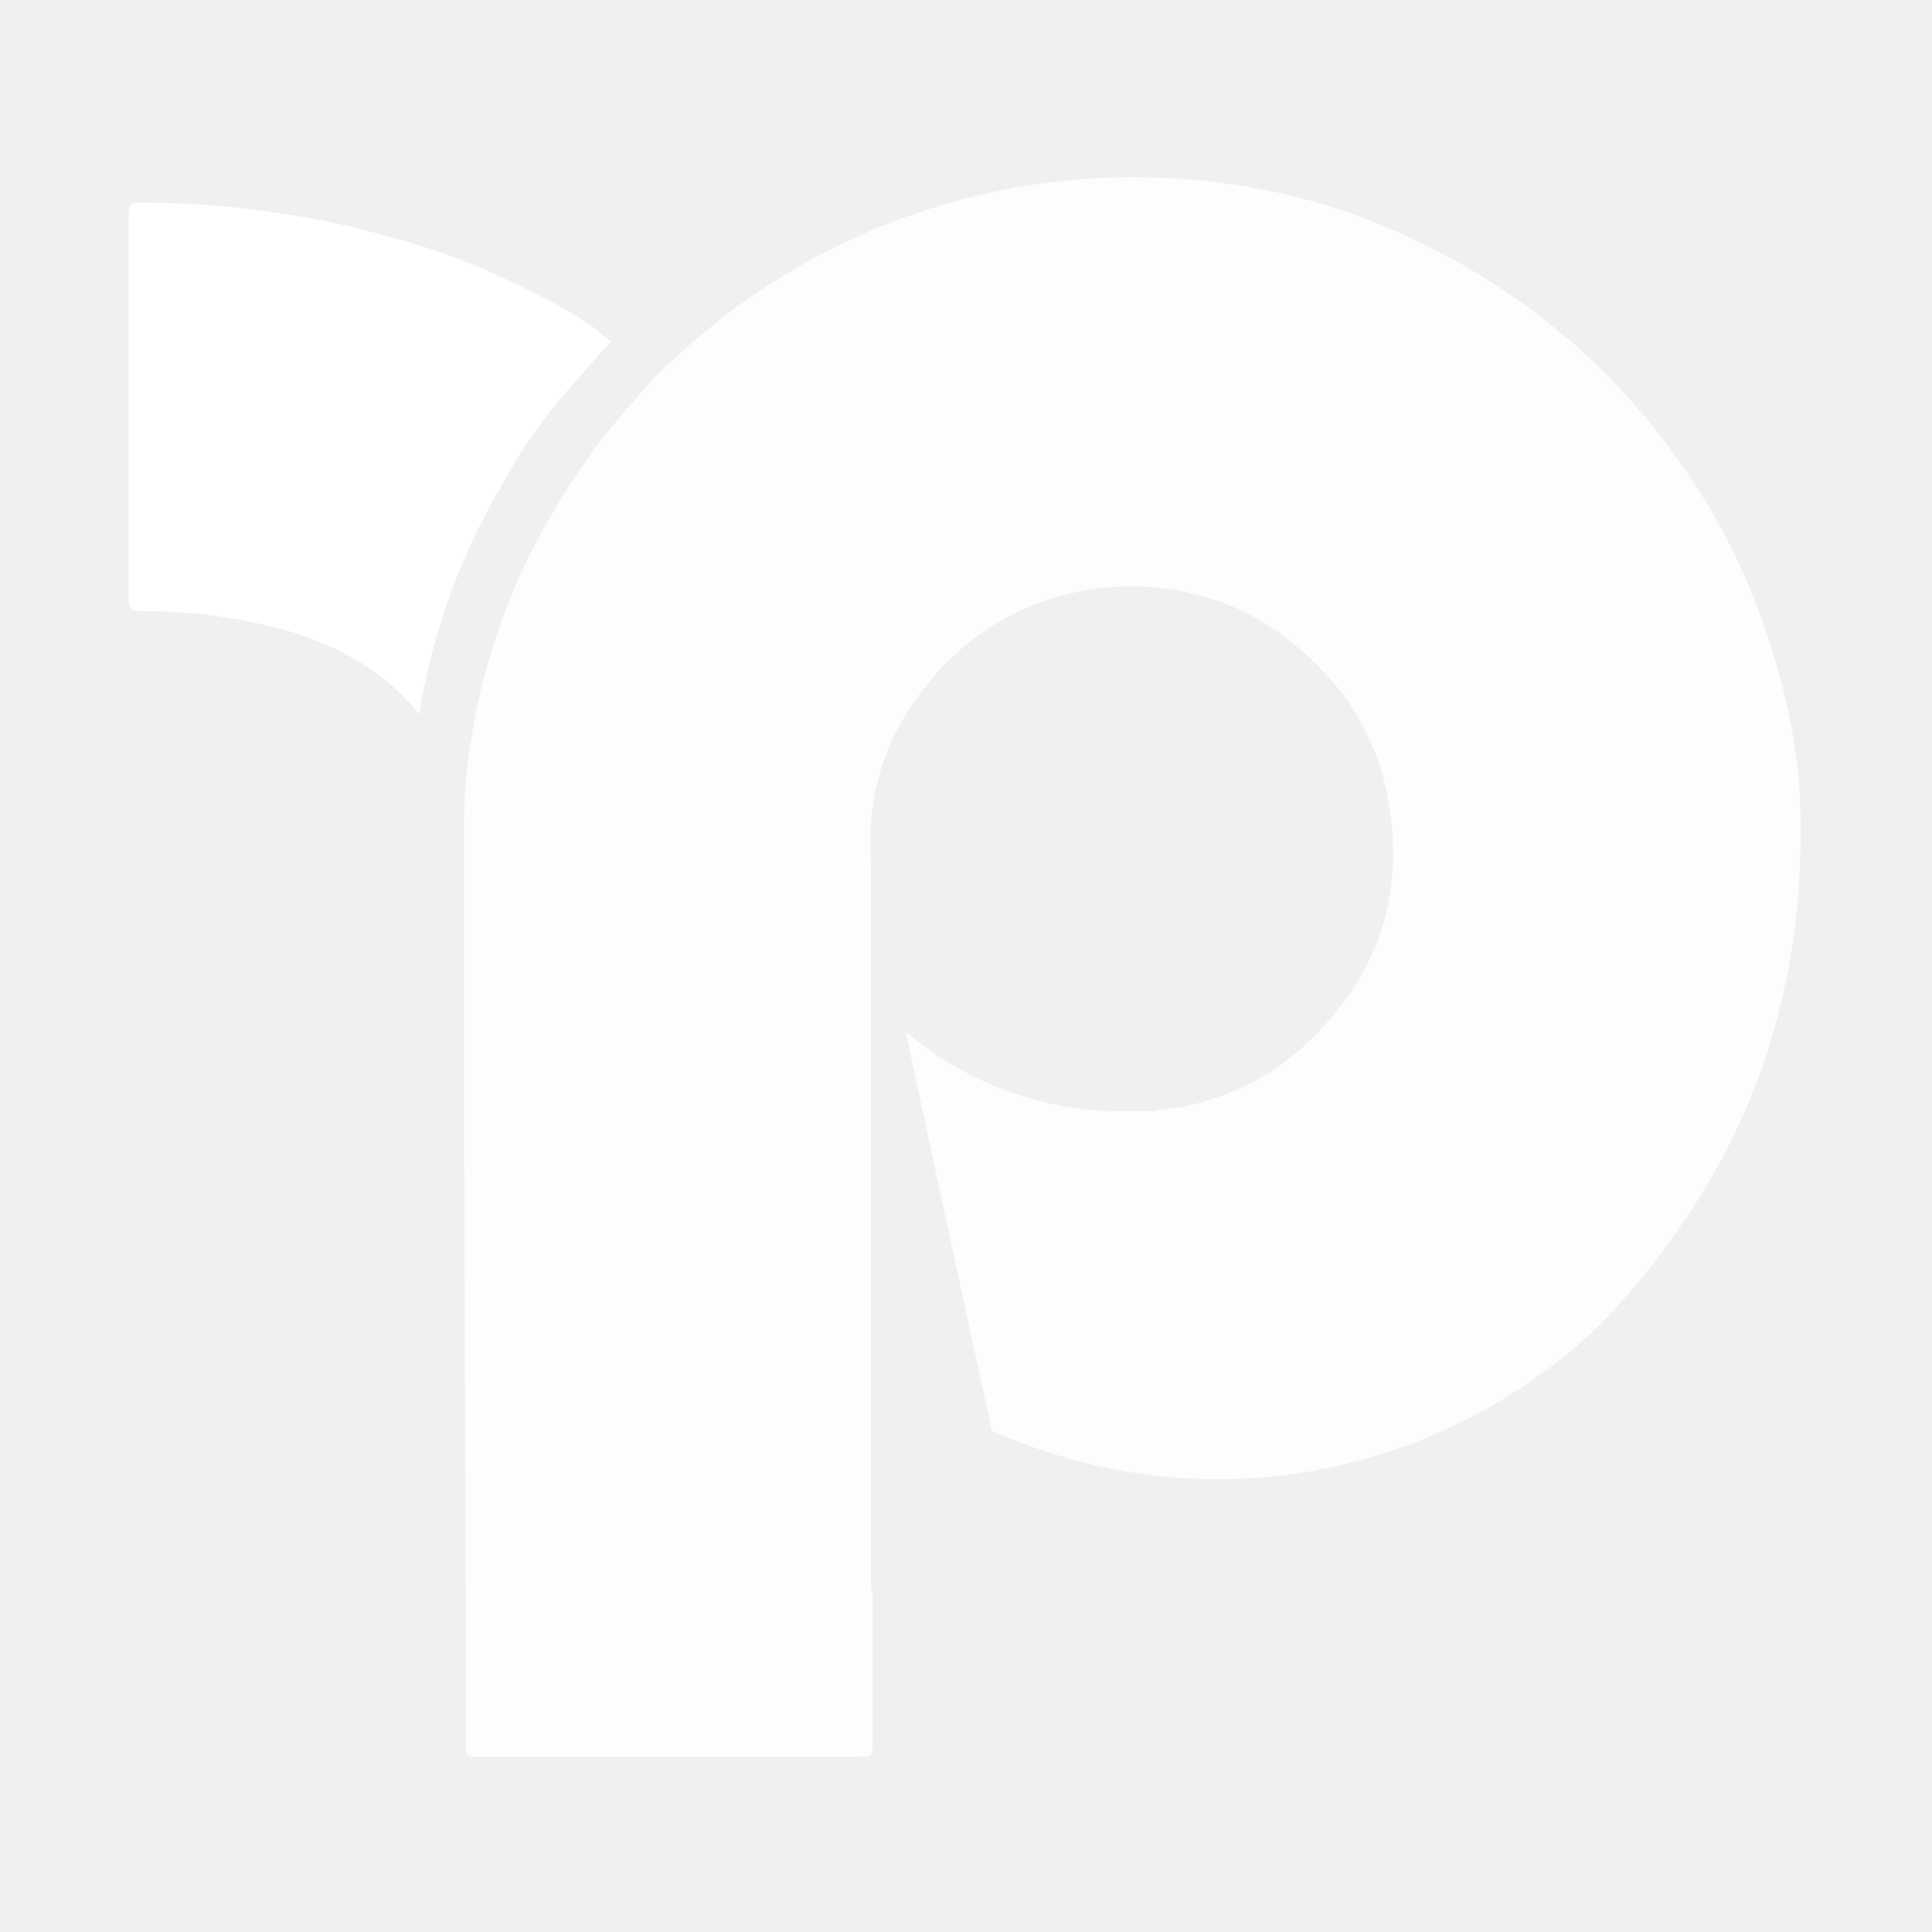
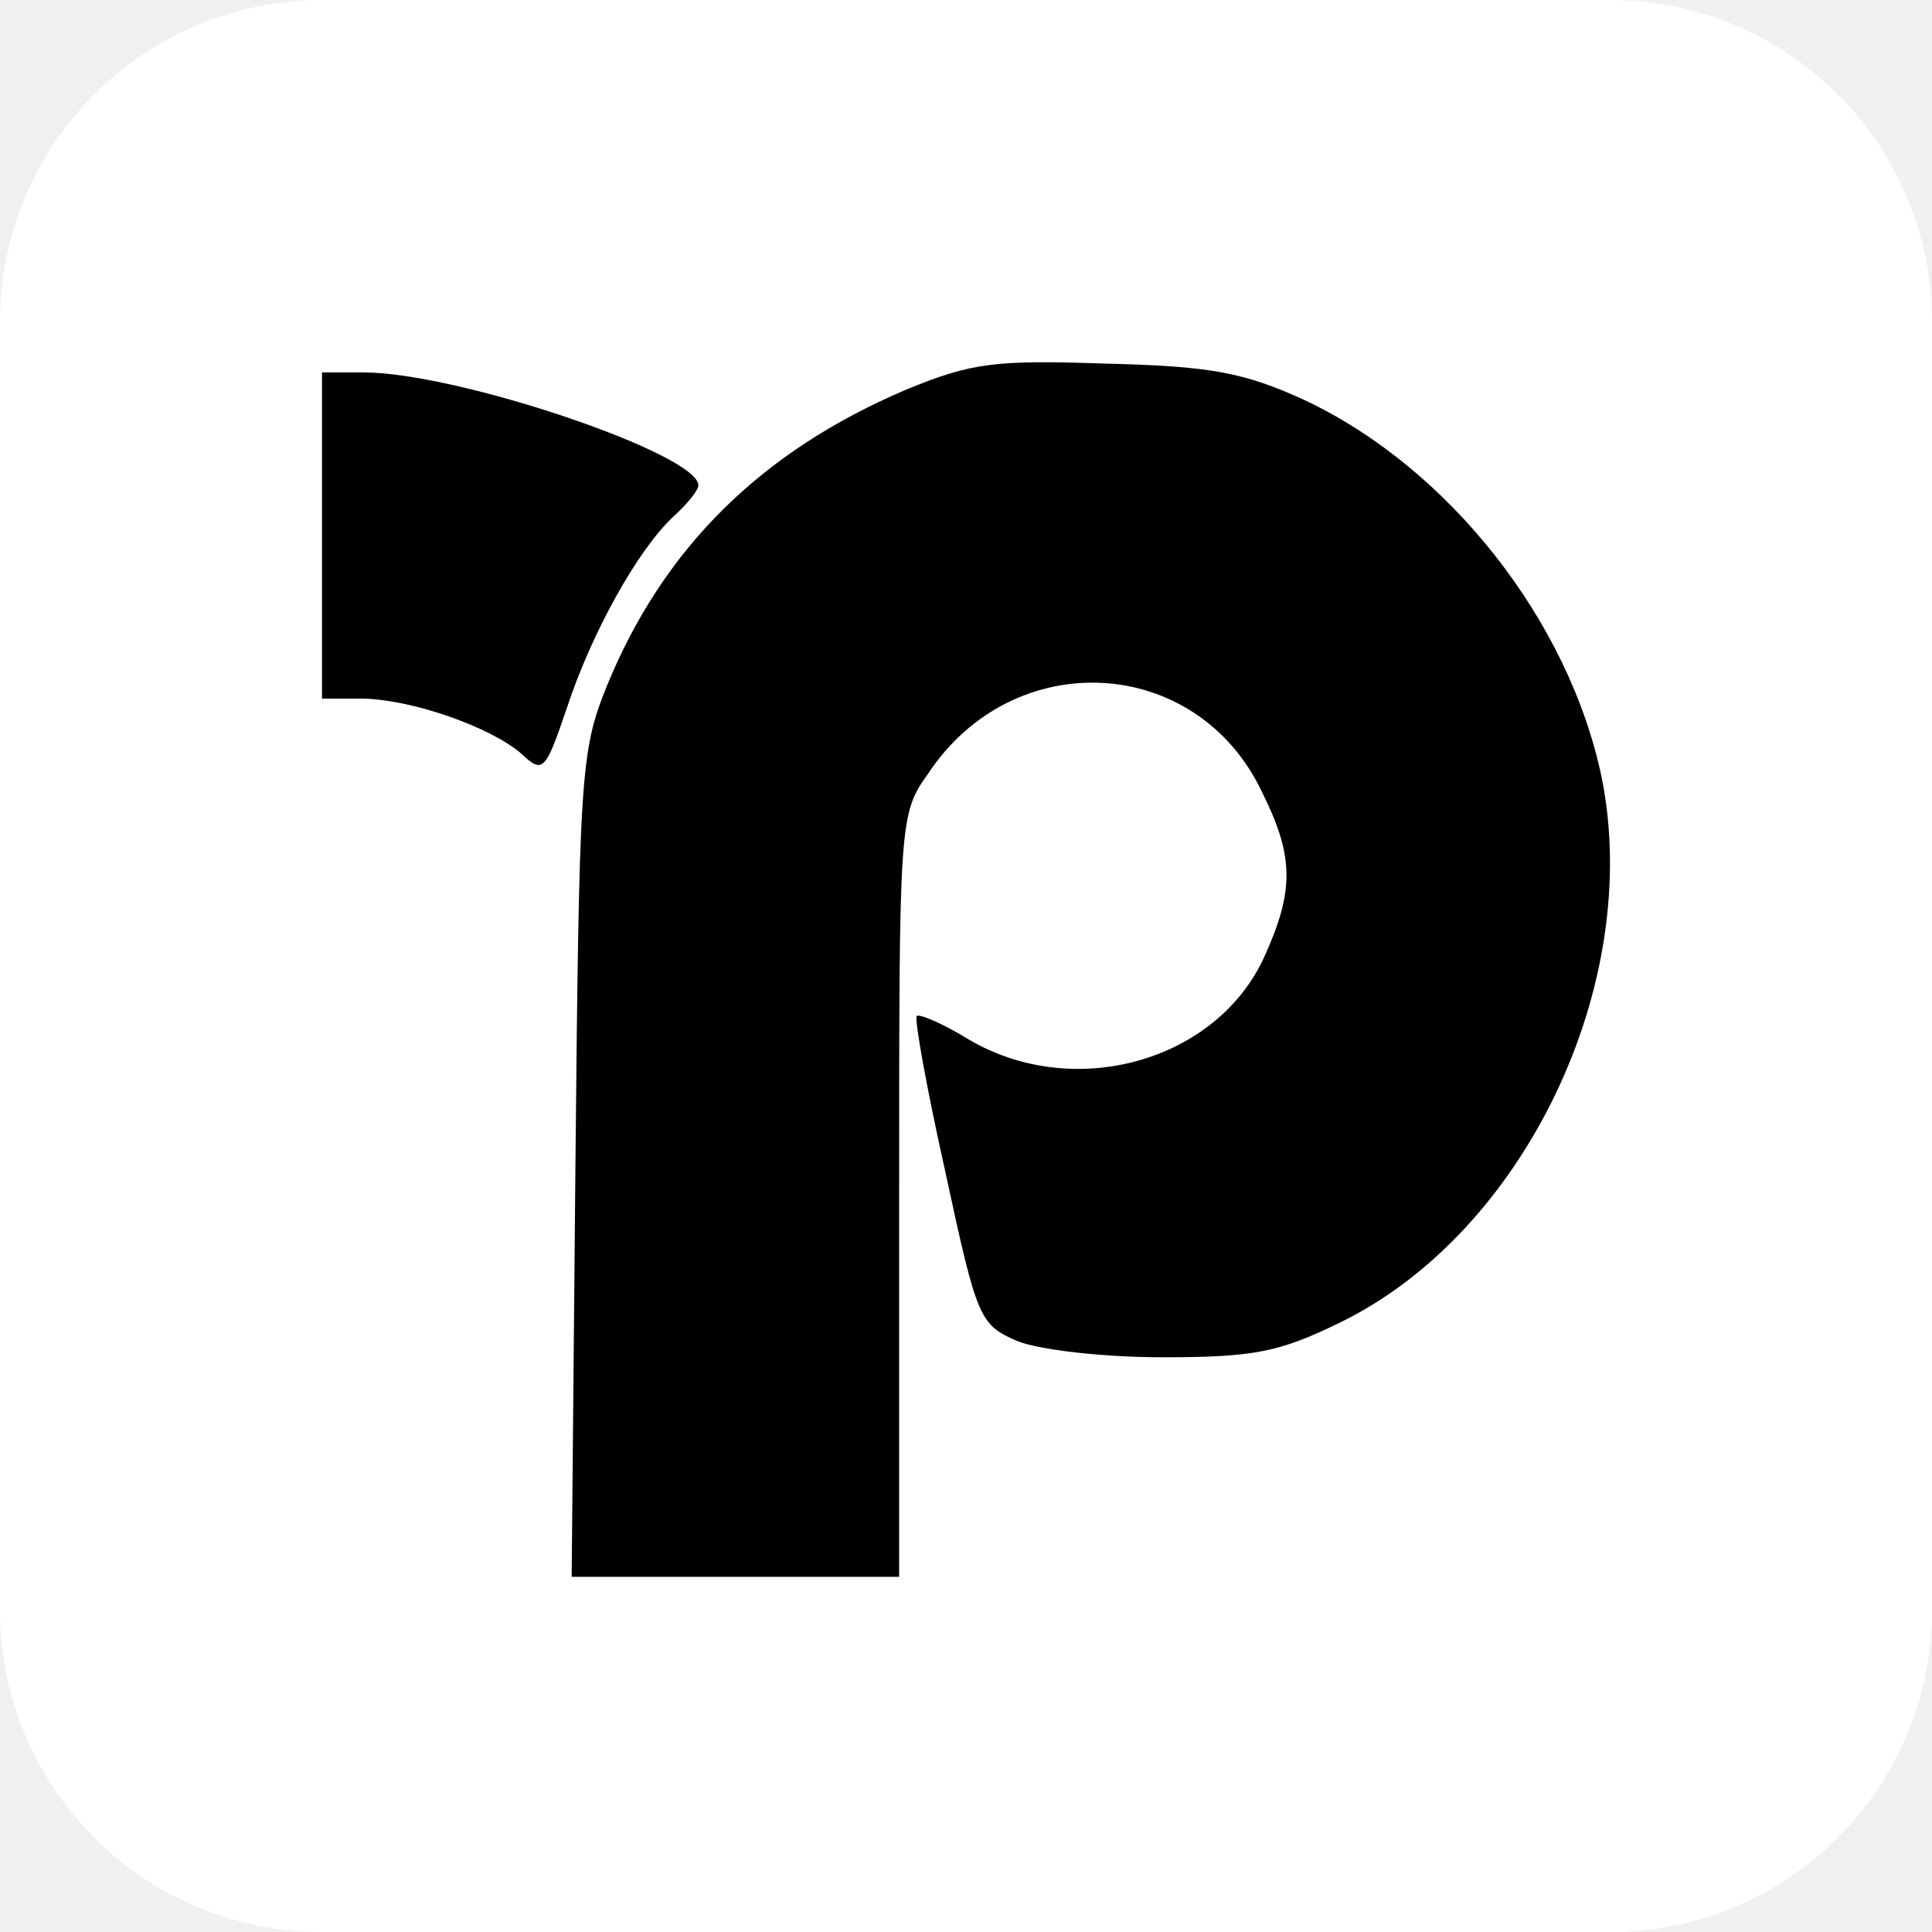
- <svg xmlns="http://www.w3.org/2000/svg" width="20" height="20" viewBox="0 0 20 20" fill="none">
-   <path d="M17.587 12.406C17.437 12.64 17.287 12.857 17.12 13.074C16.869 13.392 16.618 13.676 16.334 13.926C15.332 14.778 14.029 15.313 12.608 15.313C11.773 15.313 10.988 15.129 10.269 14.812C10.002 13.592 9.651 11.972 9.384 10.718C9.384 10.702 9.384 10.685 9.367 10.668C9.618 10.886 9.902 11.069 10.203 11.203C10.62 11.387 11.088 11.504 11.589 11.504C11.673 11.504 11.74 11.504 11.823 11.504C11.823 11.504 11.823 11.504 11.84 11.504C11.89 11.504 11.94 11.504 12.007 11.487C12.241 11.47 12.441 11.42 12.659 11.337C12.993 11.22 13.31 11.019 13.578 10.752C14.313 10.033 14.563 9.165 14.346 8.162C14.279 7.828 14.129 7.527 13.945 7.243C13.644 6.842 13.277 6.525 12.826 6.308C11.823 5.856 10.604 6.057 9.818 6.842C9.234 7.427 8.966 8.112 9.016 8.897V16.466H9.033C9.033 17.001 9.033 17.552 9.033 18.087C9.033 18.154 9.016 18.187 8.933 18.187C7.596 18.187 6.26 18.187 4.923 18.187C4.823 18.187 4.823 18.154 4.823 18.07C4.823 15.915 4.806 13.759 4.806 11.604C4.806 10.718 4.806 9.833 4.806 8.947C4.806 8.797 4.806 8.463 4.806 8.429C4.806 8.262 4.823 8.095 4.839 7.928C4.889 7.511 4.973 7.093 5.107 6.692C5.257 6.207 5.458 5.739 5.725 5.305C5.925 4.954 6.159 4.62 6.427 4.303C6.544 4.169 6.677 4.019 6.794 3.885C7.028 3.668 7.262 3.45 7.529 3.25C8.415 2.582 9.401 2.147 10.487 1.947C11.038 1.847 11.589 1.813 12.157 1.847C12.976 1.897 13.761 2.08 14.496 2.415C15.683 2.949 16.652 3.735 17.404 4.804C17.437 4.854 17.471 4.904 17.504 4.954C17.755 5.322 17.955 5.706 18.122 6.107C18.373 6.742 18.557 7.394 18.623 8.062C18.724 9.683 18.39 11.119 17.587 12.406Z" fill="white" fill-opacity="0.85" />
-   <path d="M6.329 3.535C6.312 3.551 6.279 3.585 6.262 3.601C6.145 3.735 6.011 3.885 5.895 4.019C5.627 4.32 5.393 4.654 5.193 5.022C4.942 5.456 4.725 5.924 4.575 6.408C4.474 6.726 4.391 7.06 4.341 7.394C4.007 6.976 3.555 6.709 3.021 6.542C2.503 6.392 1.985 6.325 1.45 6.325C1.367 6.325 1.333 6.308 1.333 6.208C1.333 4.871 1.333 3.535 1.333 2.198C1.333 2.114 1.35 2.098 1.433 2.098C1.935 2.098 2.436 2.131 2.937 2.215C3.305 2.265 3.656 2.348 4.023 2.449C4.391 2.549 4.758 2.666 5.109 2.833C5.477 3 5.828 3.167 6.162 3.401C6.212 3.451 6.279 3.501 6.329 3.535Z" fill="white" fill-opacity="1" />
+ <svg xmlns="http://www.w3.org/2000/svg" width="48" height="48" viewBox="0 0 48 48" fill="none">
+   <rect width="48" height="48" rx="8" fill="white" />
+   <path d="M22.494 9.689C18.91 11.216 16.479 13.616 15.076 17.045C14.421 18.666 14.39 19.227 14.296 28.983L14.203 39.176H18.255H22.339V29.7C22.339 20.412 22.339 20.224 23.055 19.227C25.175 16.016 29.726 16.266 31.347 19.663C32.157 21.284 32.157 22.126 31.409 23.778C30.225 26.365 26.703 27.363 24.084 25.835C23.43 25.43 22.837 25.181 22.775 25.243C22.713 25.305 23.024 27.051 23.492 29.139C24.271 32.755 24.334 32.911 25.269 33.316C25.799 33.534 27.388 33.721 28.884 33.721C31.16 33.721 31.783 33.597 33.311 32.849C37.893 30.604 40.823 24.433 39.794 19.32C38.984 15.424 35.991 11.621 32.407 9.938C30.91 9.252 30.069 9.096 27.482 9.034C24.739 8.941 24.146 9.003 22.494 9.689Z" fill="black" />
+   <path d="M8 13.305V17.357H9.029C10.275 17.388 12.208 18.074 12.956 18.728C13.486 19.227 13.548 19.165 14.078 17.606C14.702 15.705 15.855 13.647 16.728 12.837C17.071 12.525 17.351 12.182 17.351 12.058C17.351 11.278 11.366 9.252 9.029 9.252H8V13.305Z" fill="black" />
</svg>
